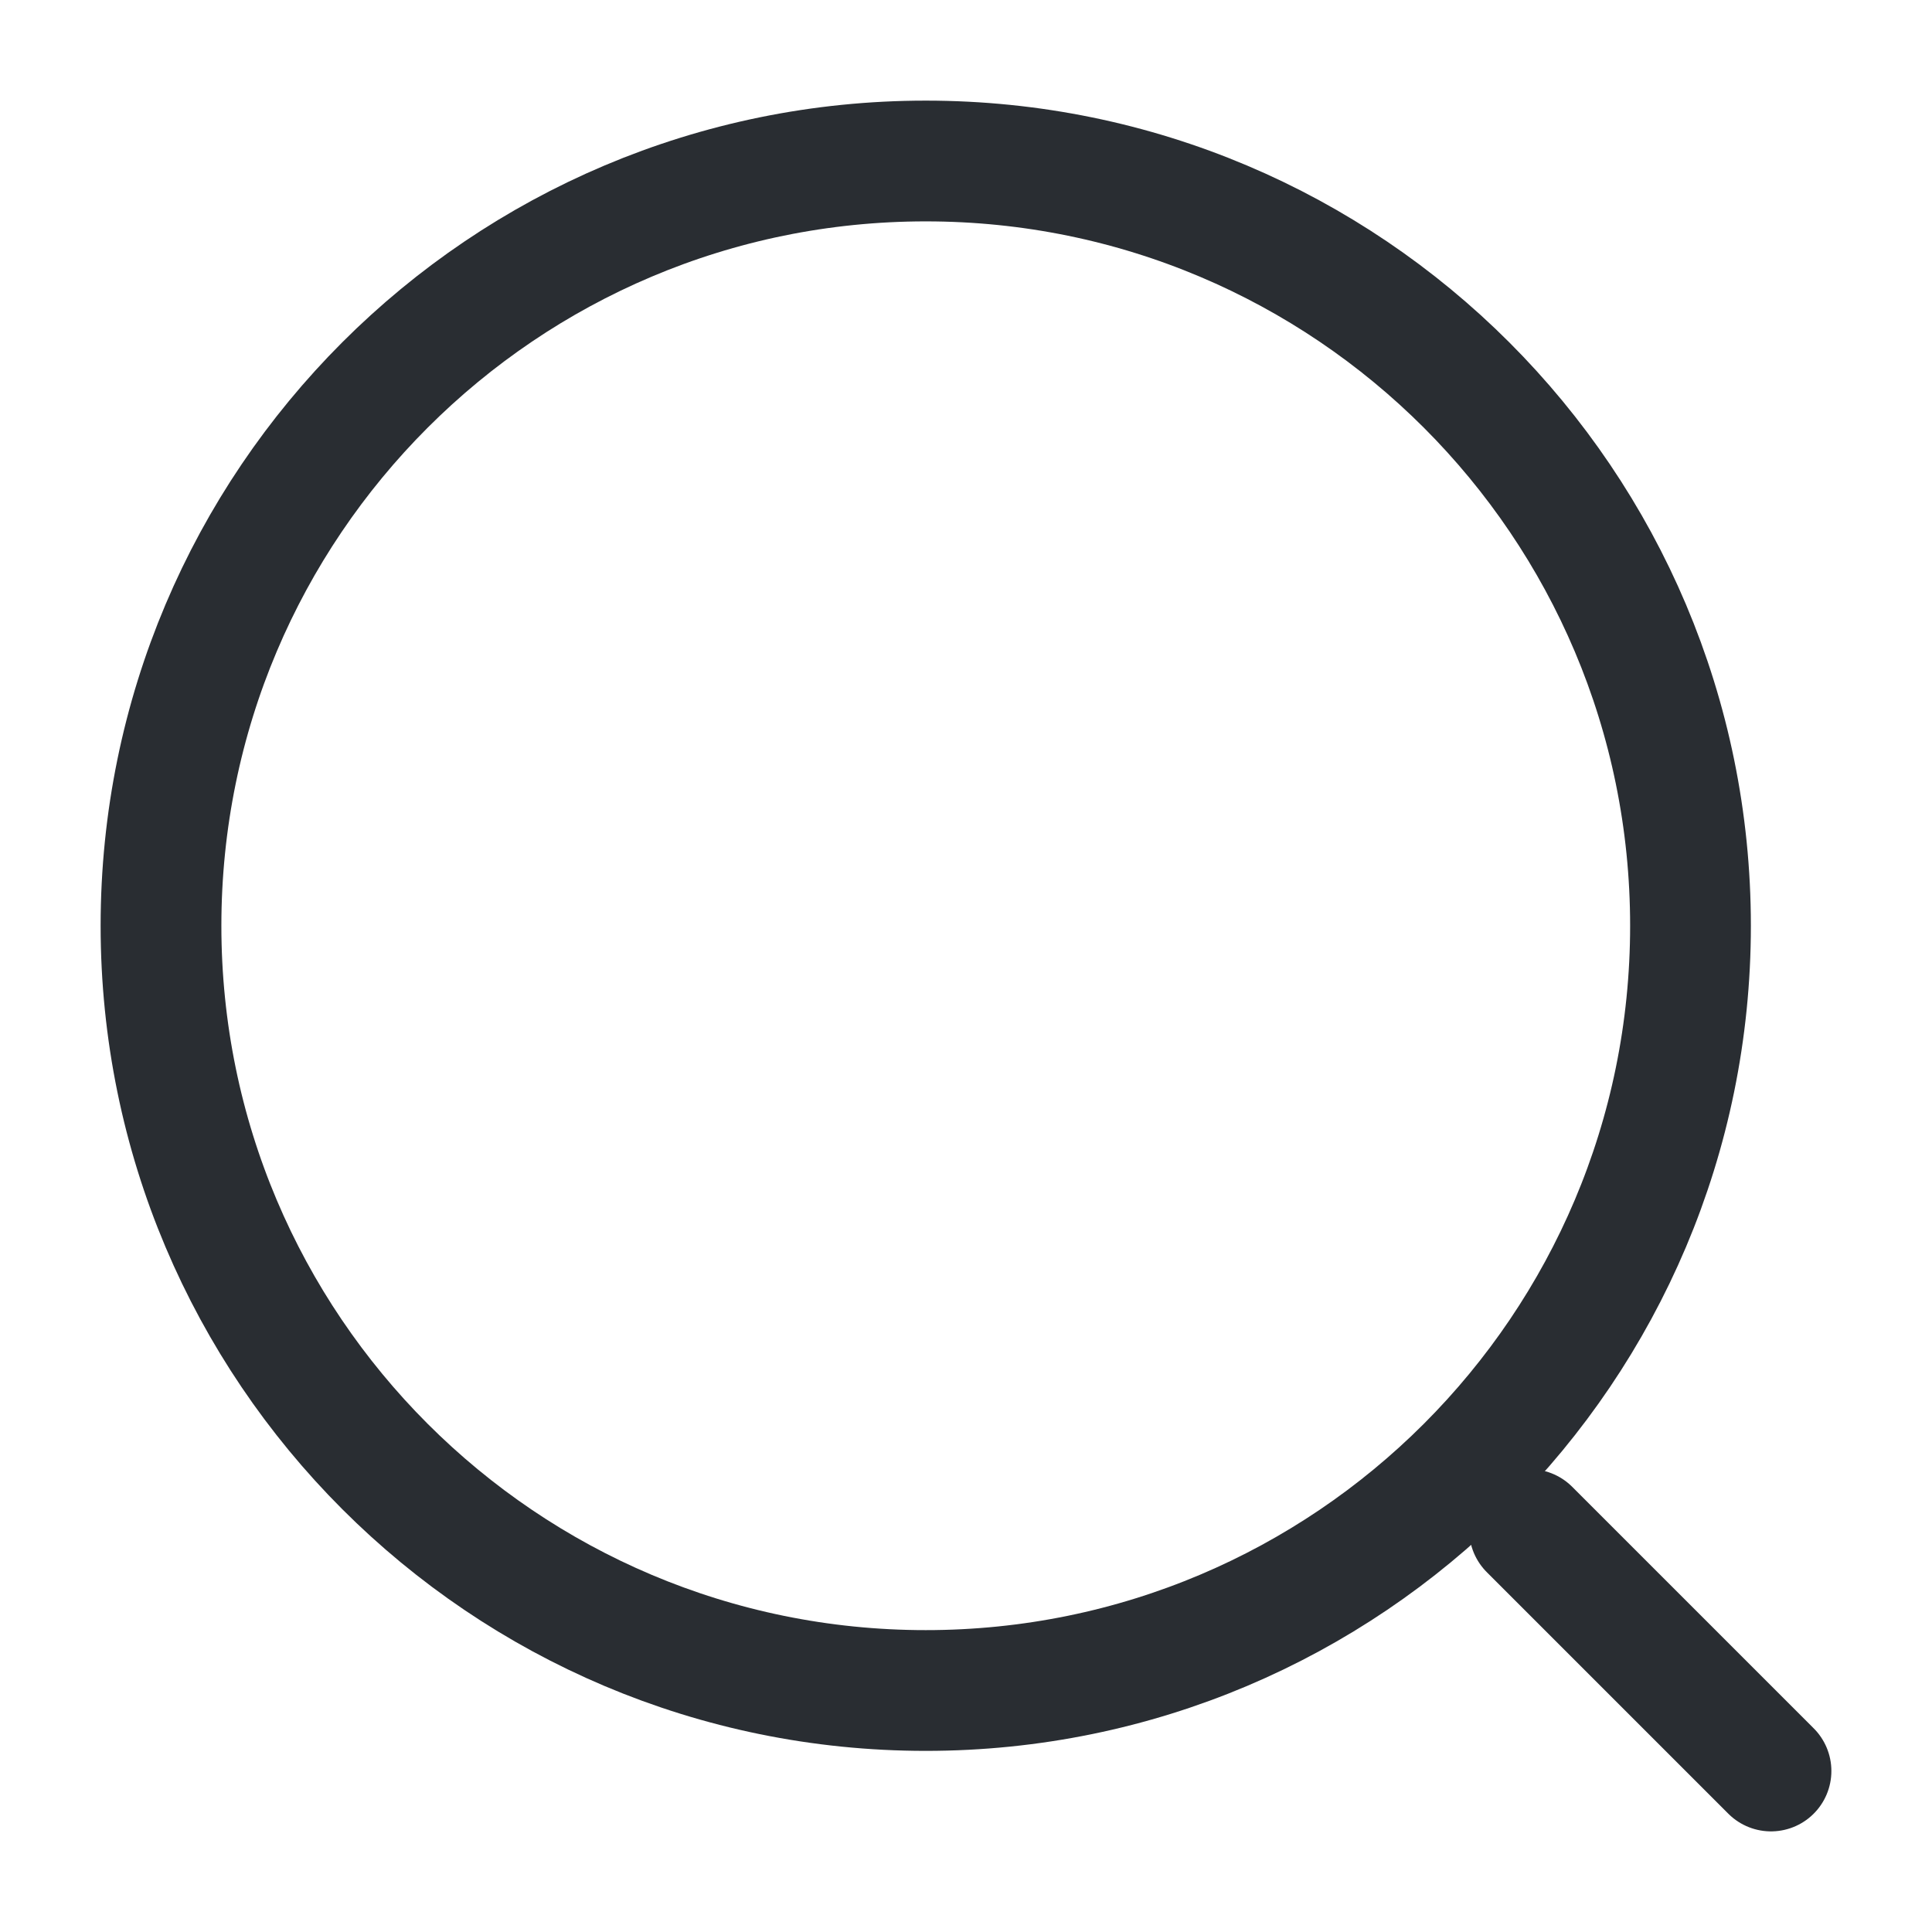
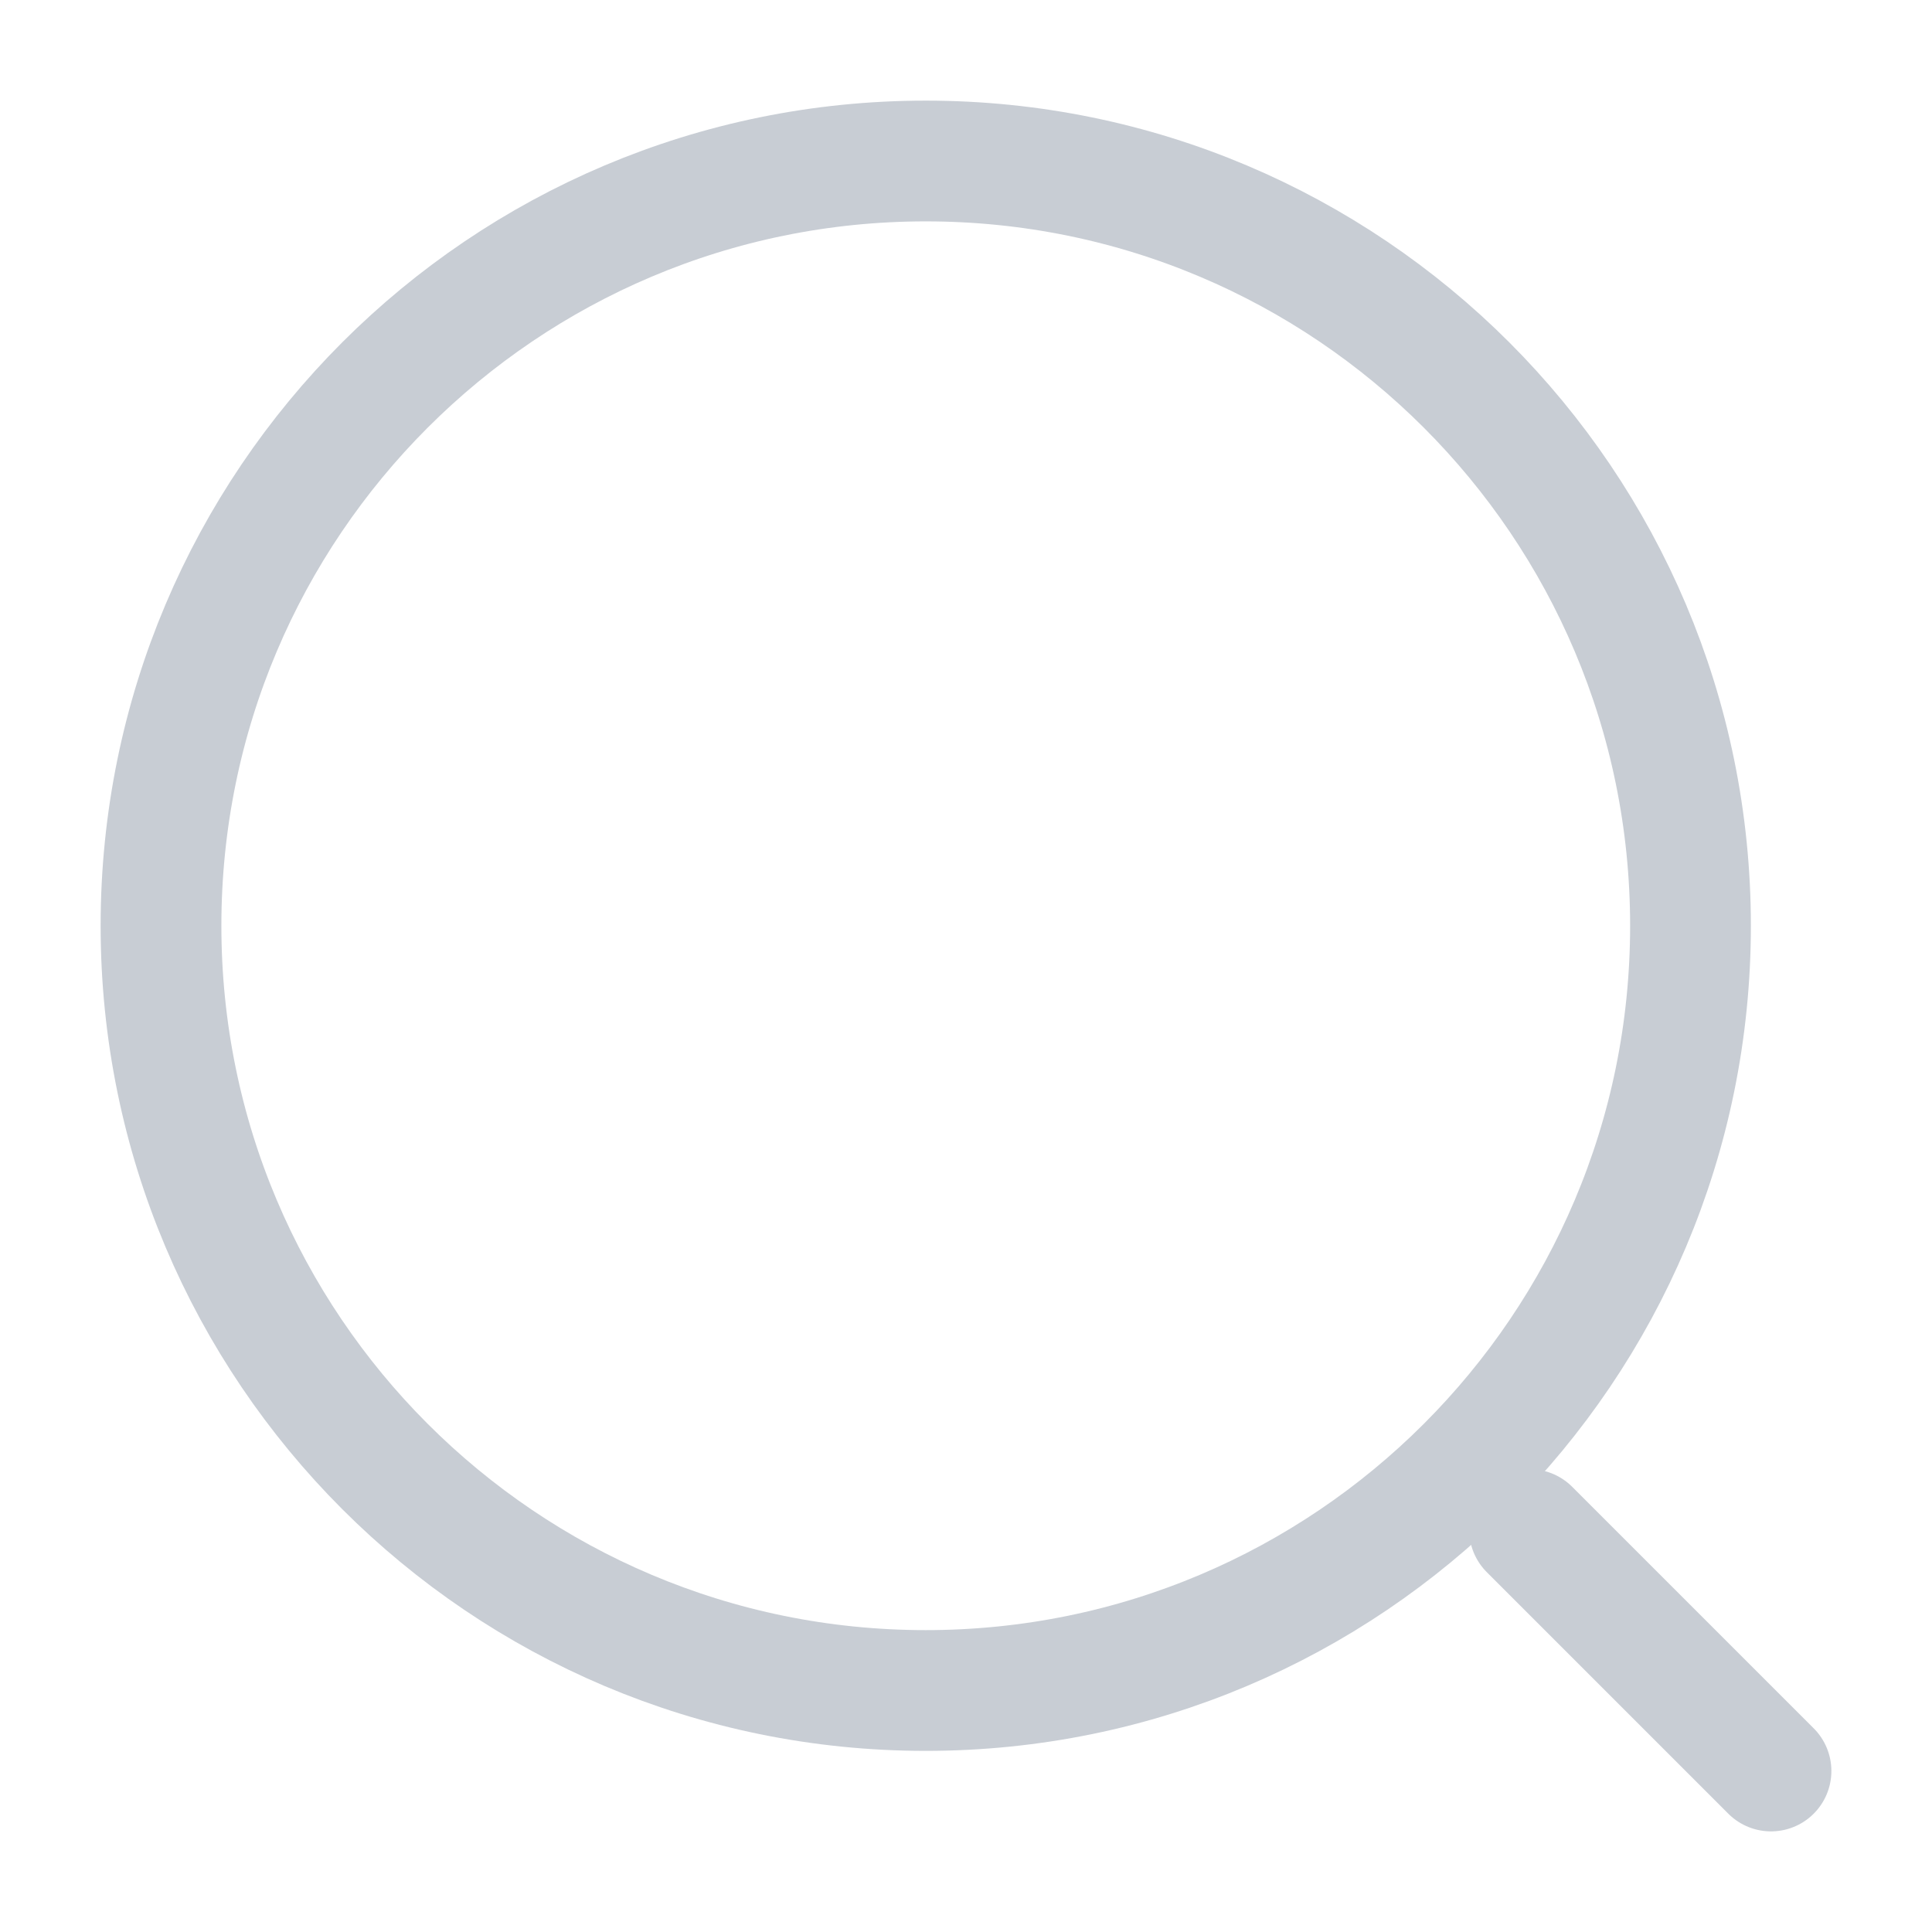
<svg xmlns="http://www.w3.org/2000/svg" width="24" height="24" viewBox="0 0 24 24" fill="none">
-   <path d="M11.5 21C16.747 21 21 16.747 21 11.5C21 6.253 16.747 2 11.5 2C6.253 2 2 6.253 2 11.5C2 16.747 6.253 21 11.5 21Z" stroke="#292D32" stroke-width="1.5" stroke-linecap="round" stroke-linejoin="round" />
-   <path d="M22 22L19 19" stroke="#292D32" stroke-width="1.5" stroke-linecap="round" stroke-linejoin="round" />
+   <path d="M11.5 21C16.747 21 21 16.747 21 11.5C21 6.253 16.747 2 11.5 2C6.253 2 2 6.253 2 11.5C2 16.747 6.253 21 11.5 21Z" stroke="#C8CDD4" stroke-width="1.5" stroke-linecap="round" stroke-linejoin="round" />
+   <path d="M22 22L19 19" stroke="#C8CDD4" stroke-width="1.5" stroke-linecap="round" stroke-linejoin="round" />
</svg>
